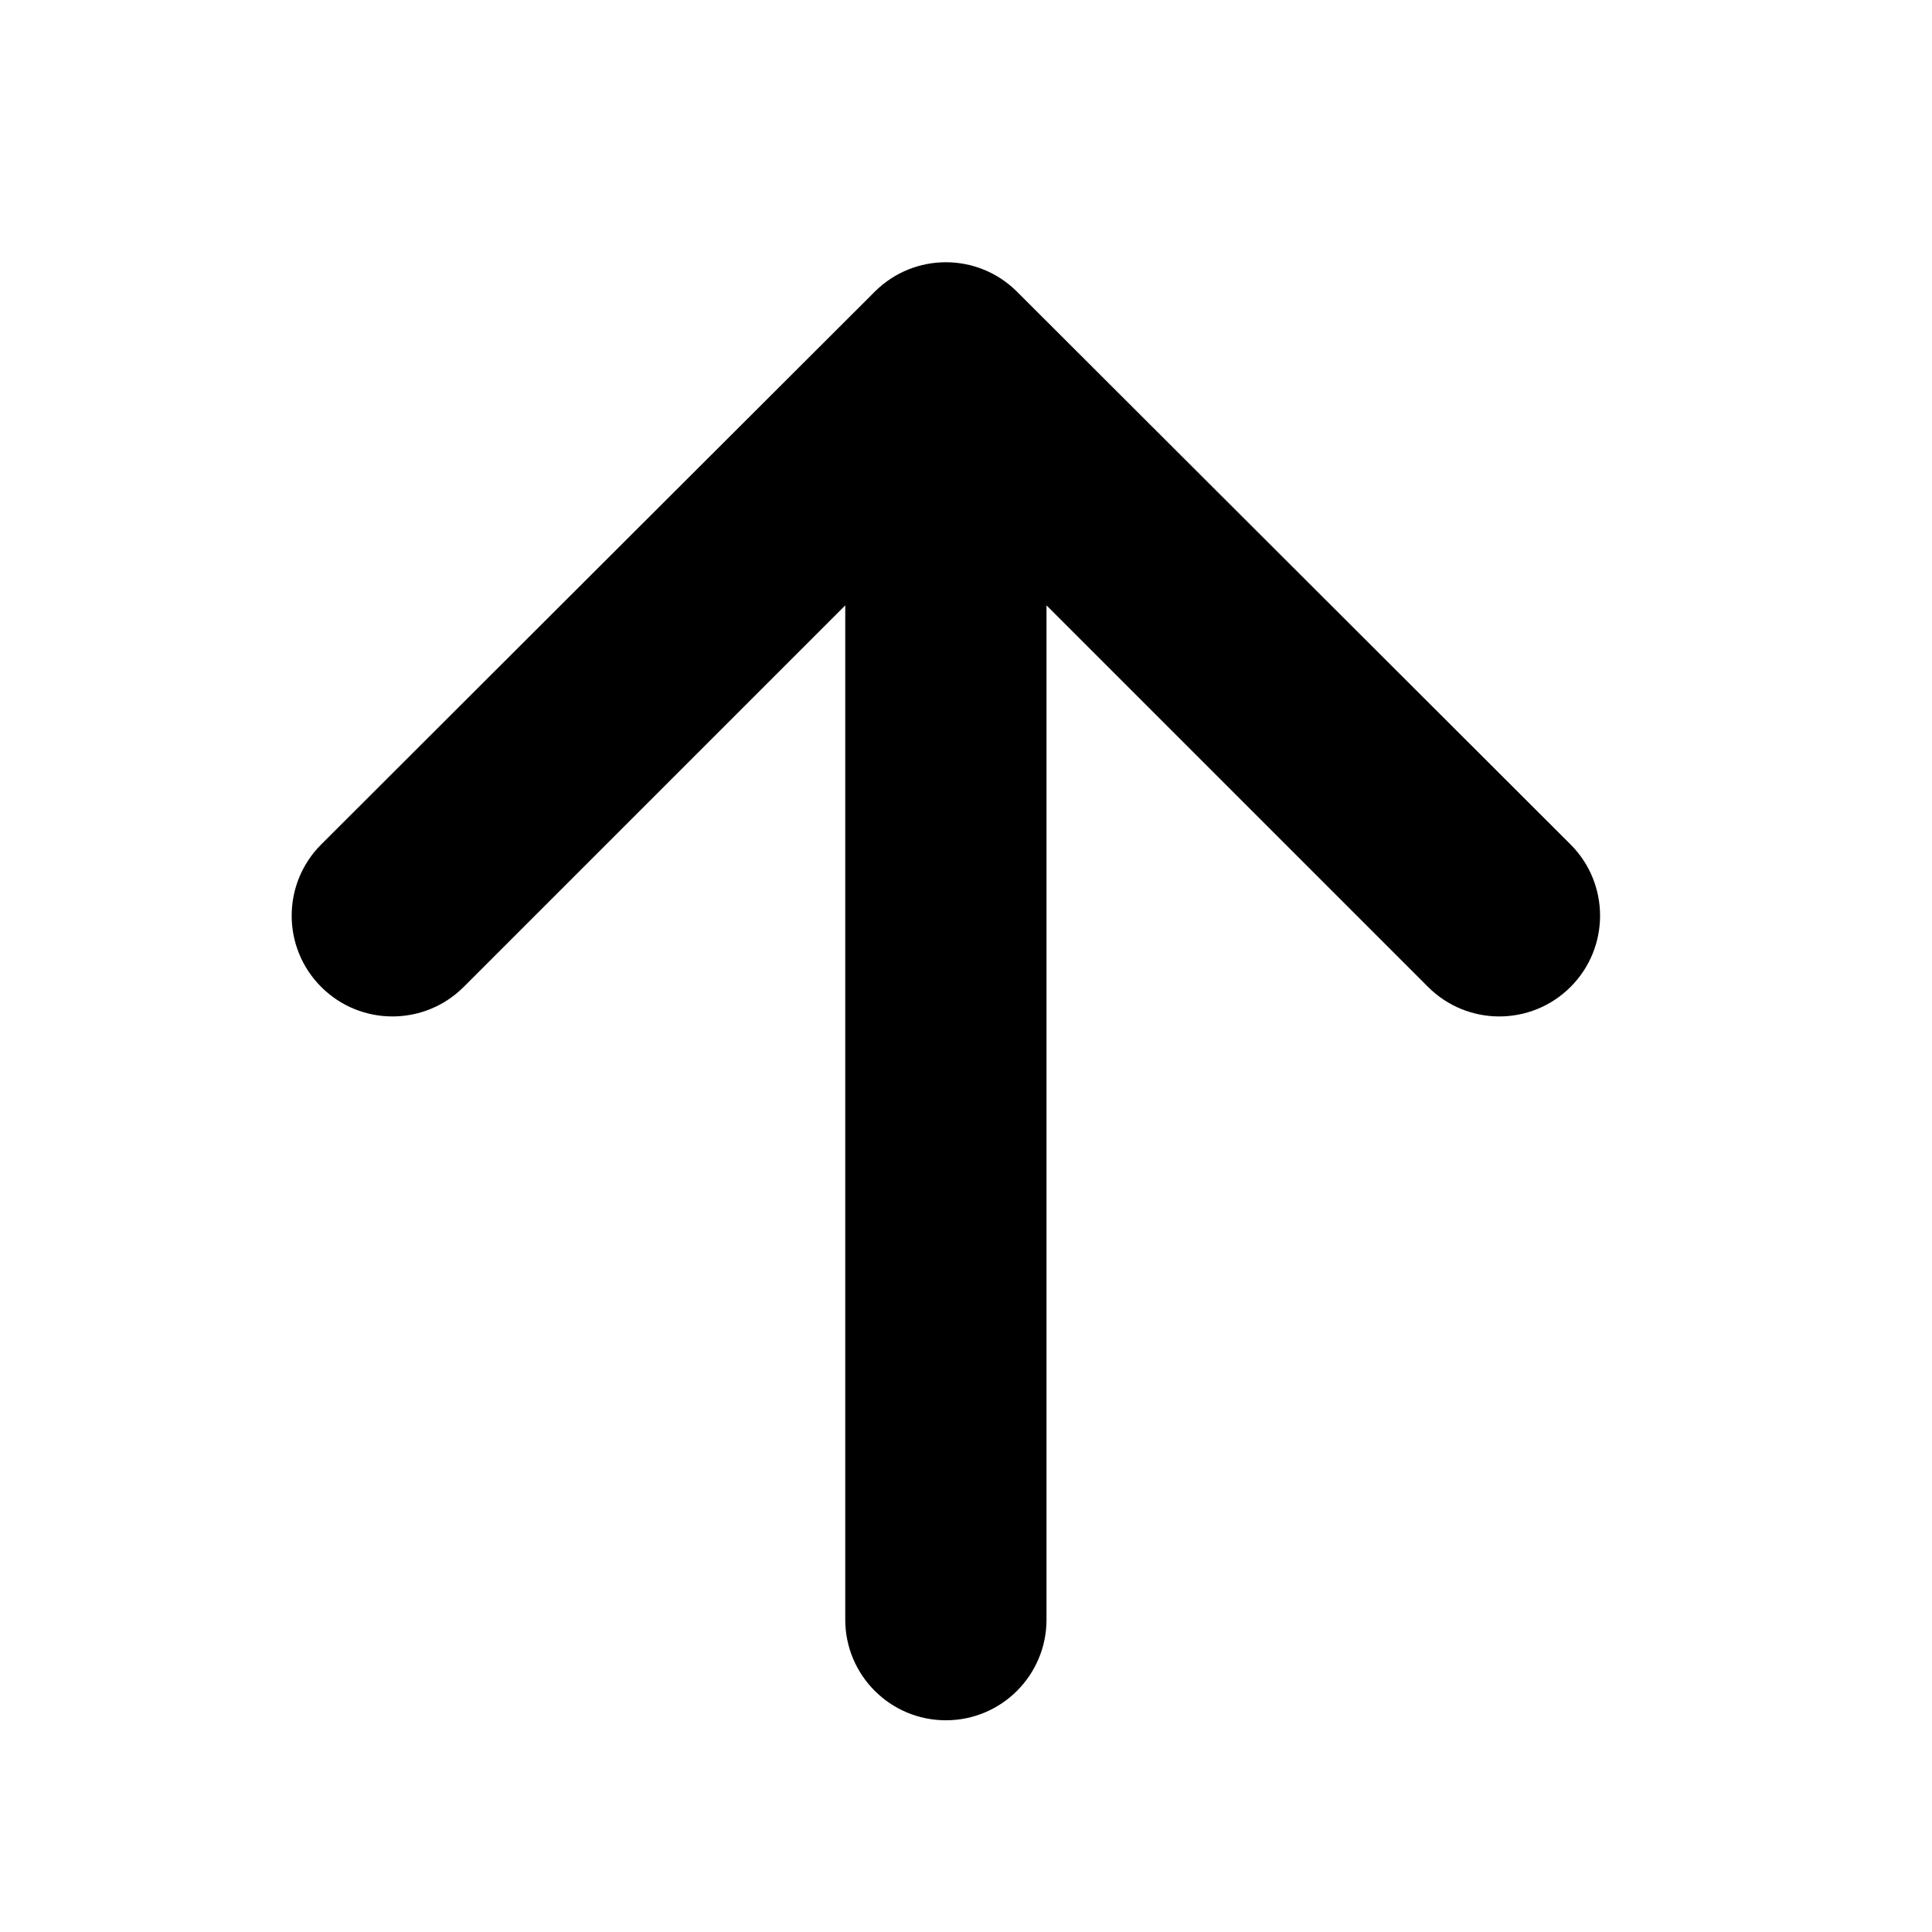
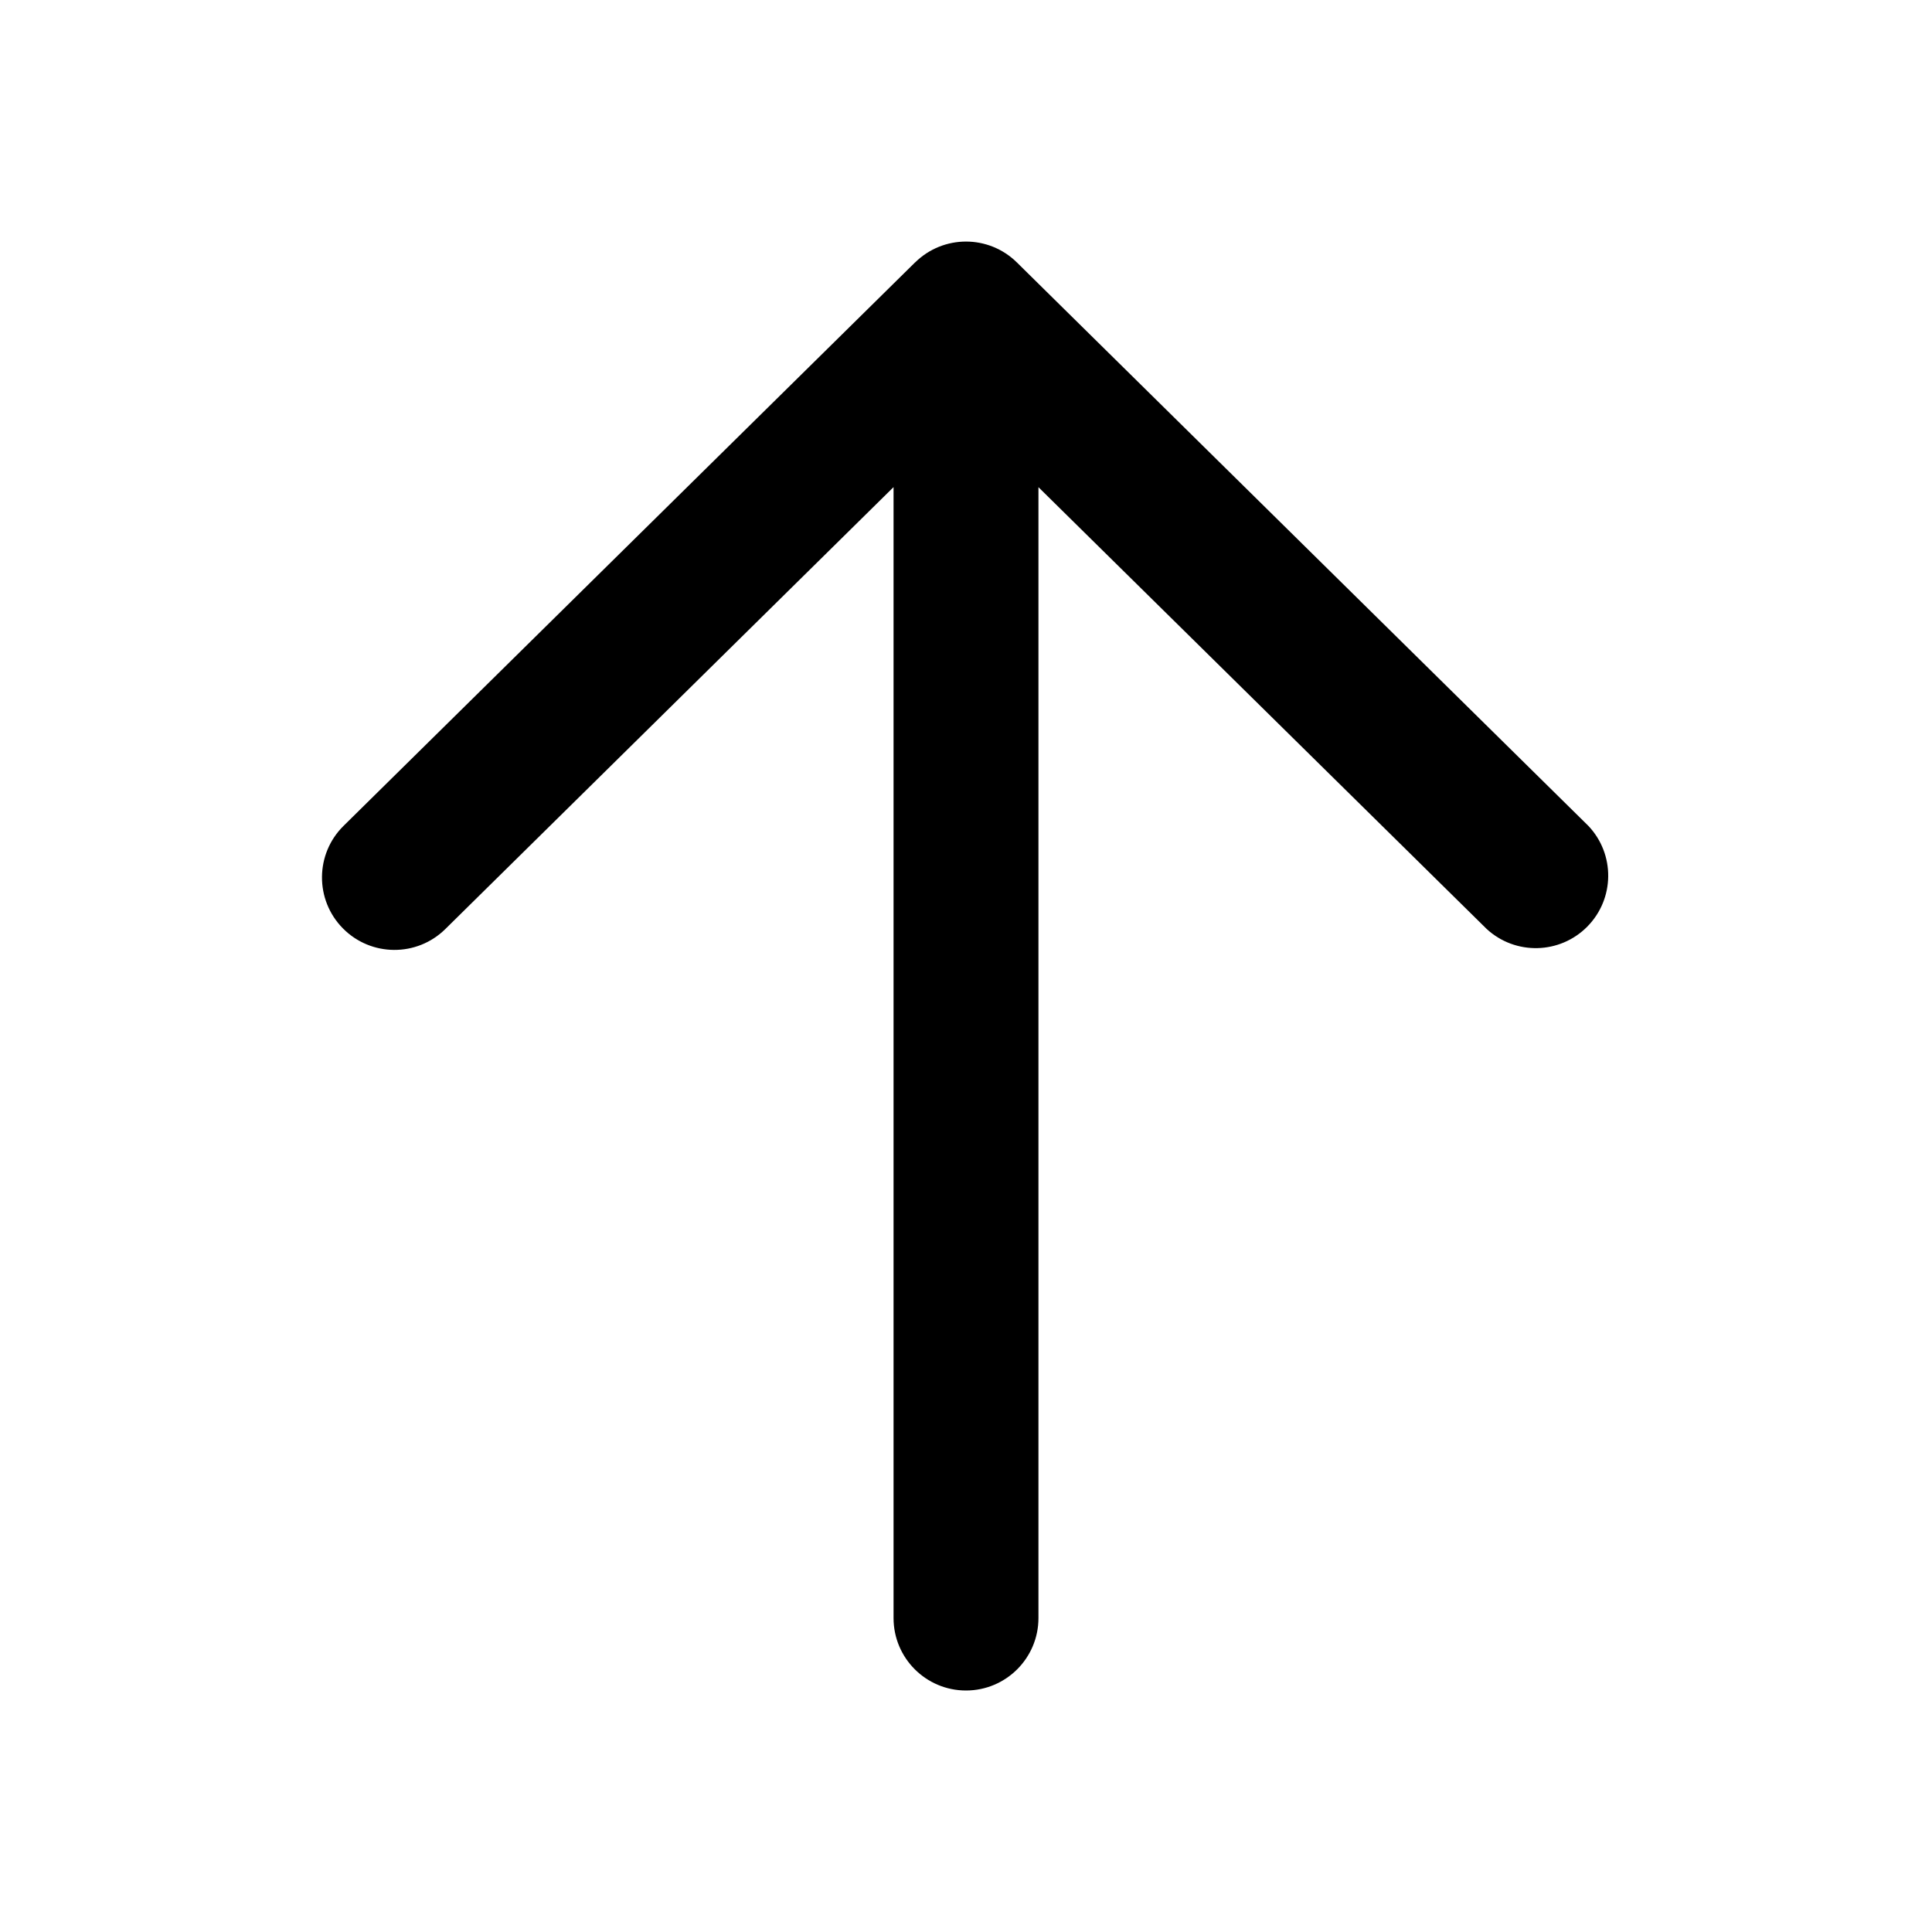
<svg xmlns="http://www.w3.org/2000/svg" width="24" height="24" viewBox="0 0 24 24">
-   <path fill="currentColor" d="M10.5 7.52l-4.74 4.74a1.25 1.25 0 01-1.77-1.77l6.88-6.87a1.25 1.25 0 011.76 0l6.88 6.87a1.25 1.25 0 01-1.77 1.77L13 7.52v12.6a1.25 1.25 0 01-2.5 0V7.53z" />
+   <path fill="currentColor" d="M11.368 3.26a.9.9 0 011.264 0l7.1 7a.9.9 0 01-1.264 1.28L12.9 6.052V20.1a.9.9 0 11-1.8 0V6.051l-5.568 5.49a.9.9 0 01-1.264-1.282l7.1-7z" />
</svg>
